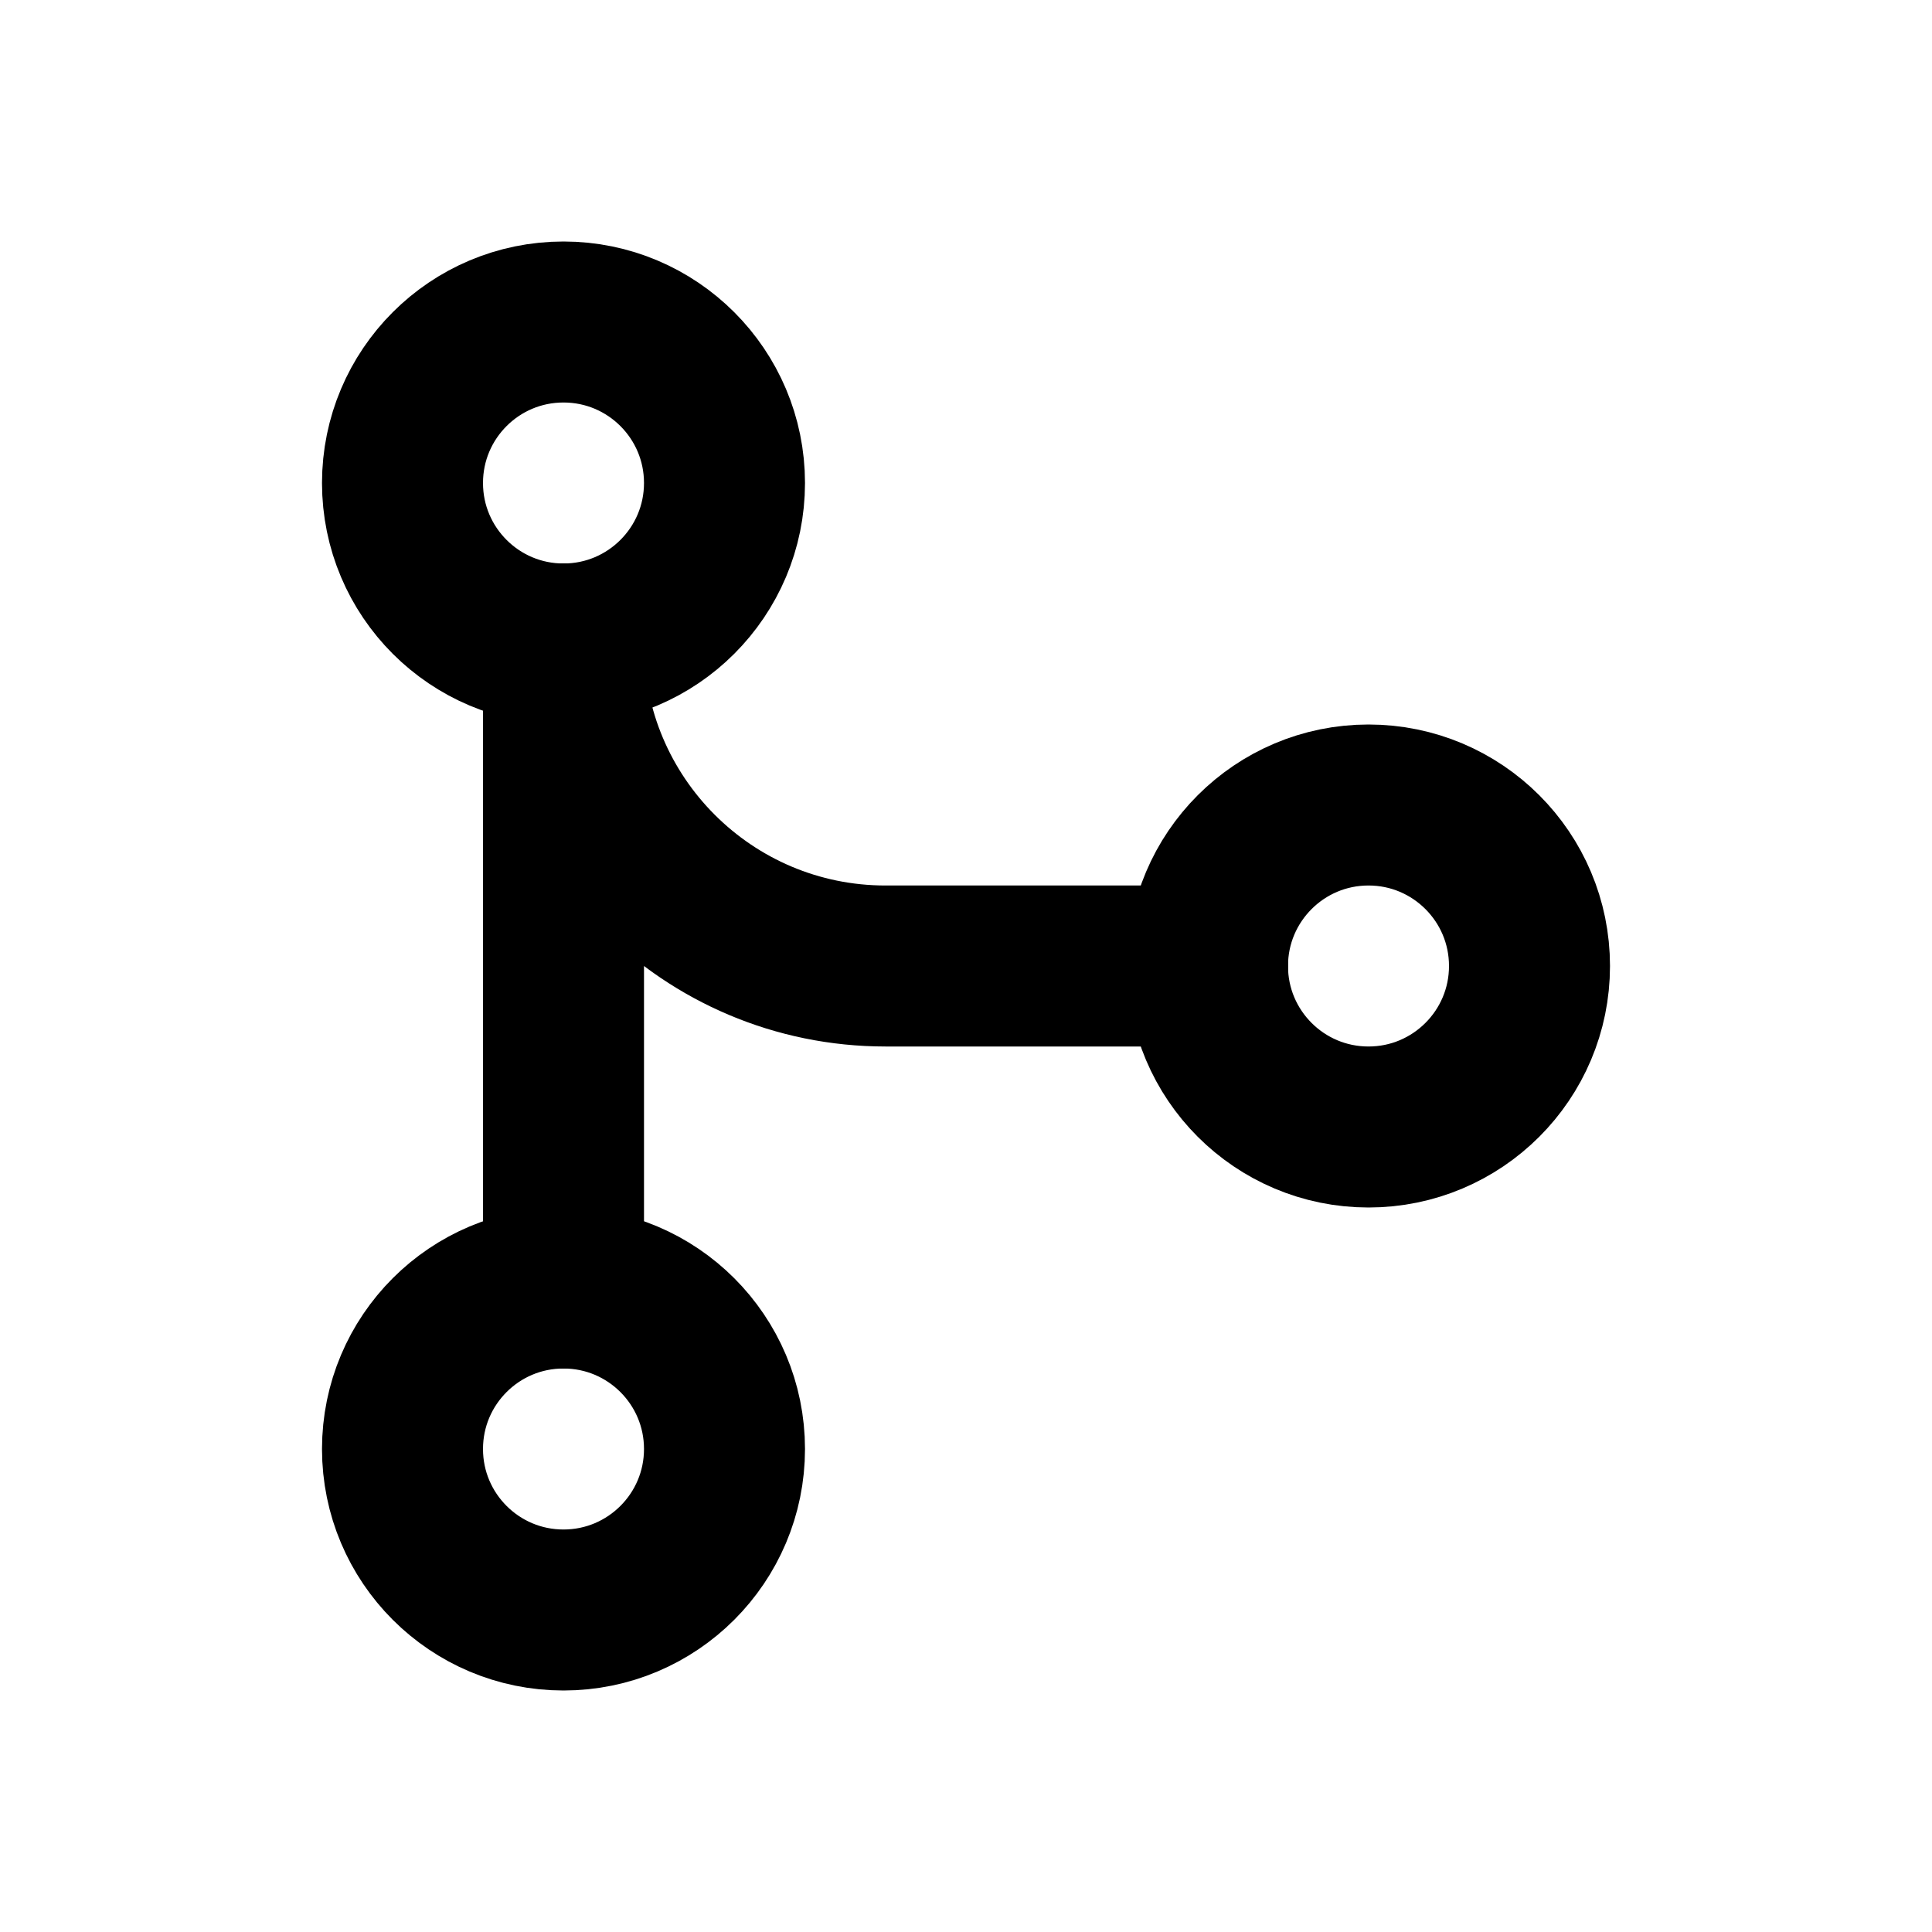
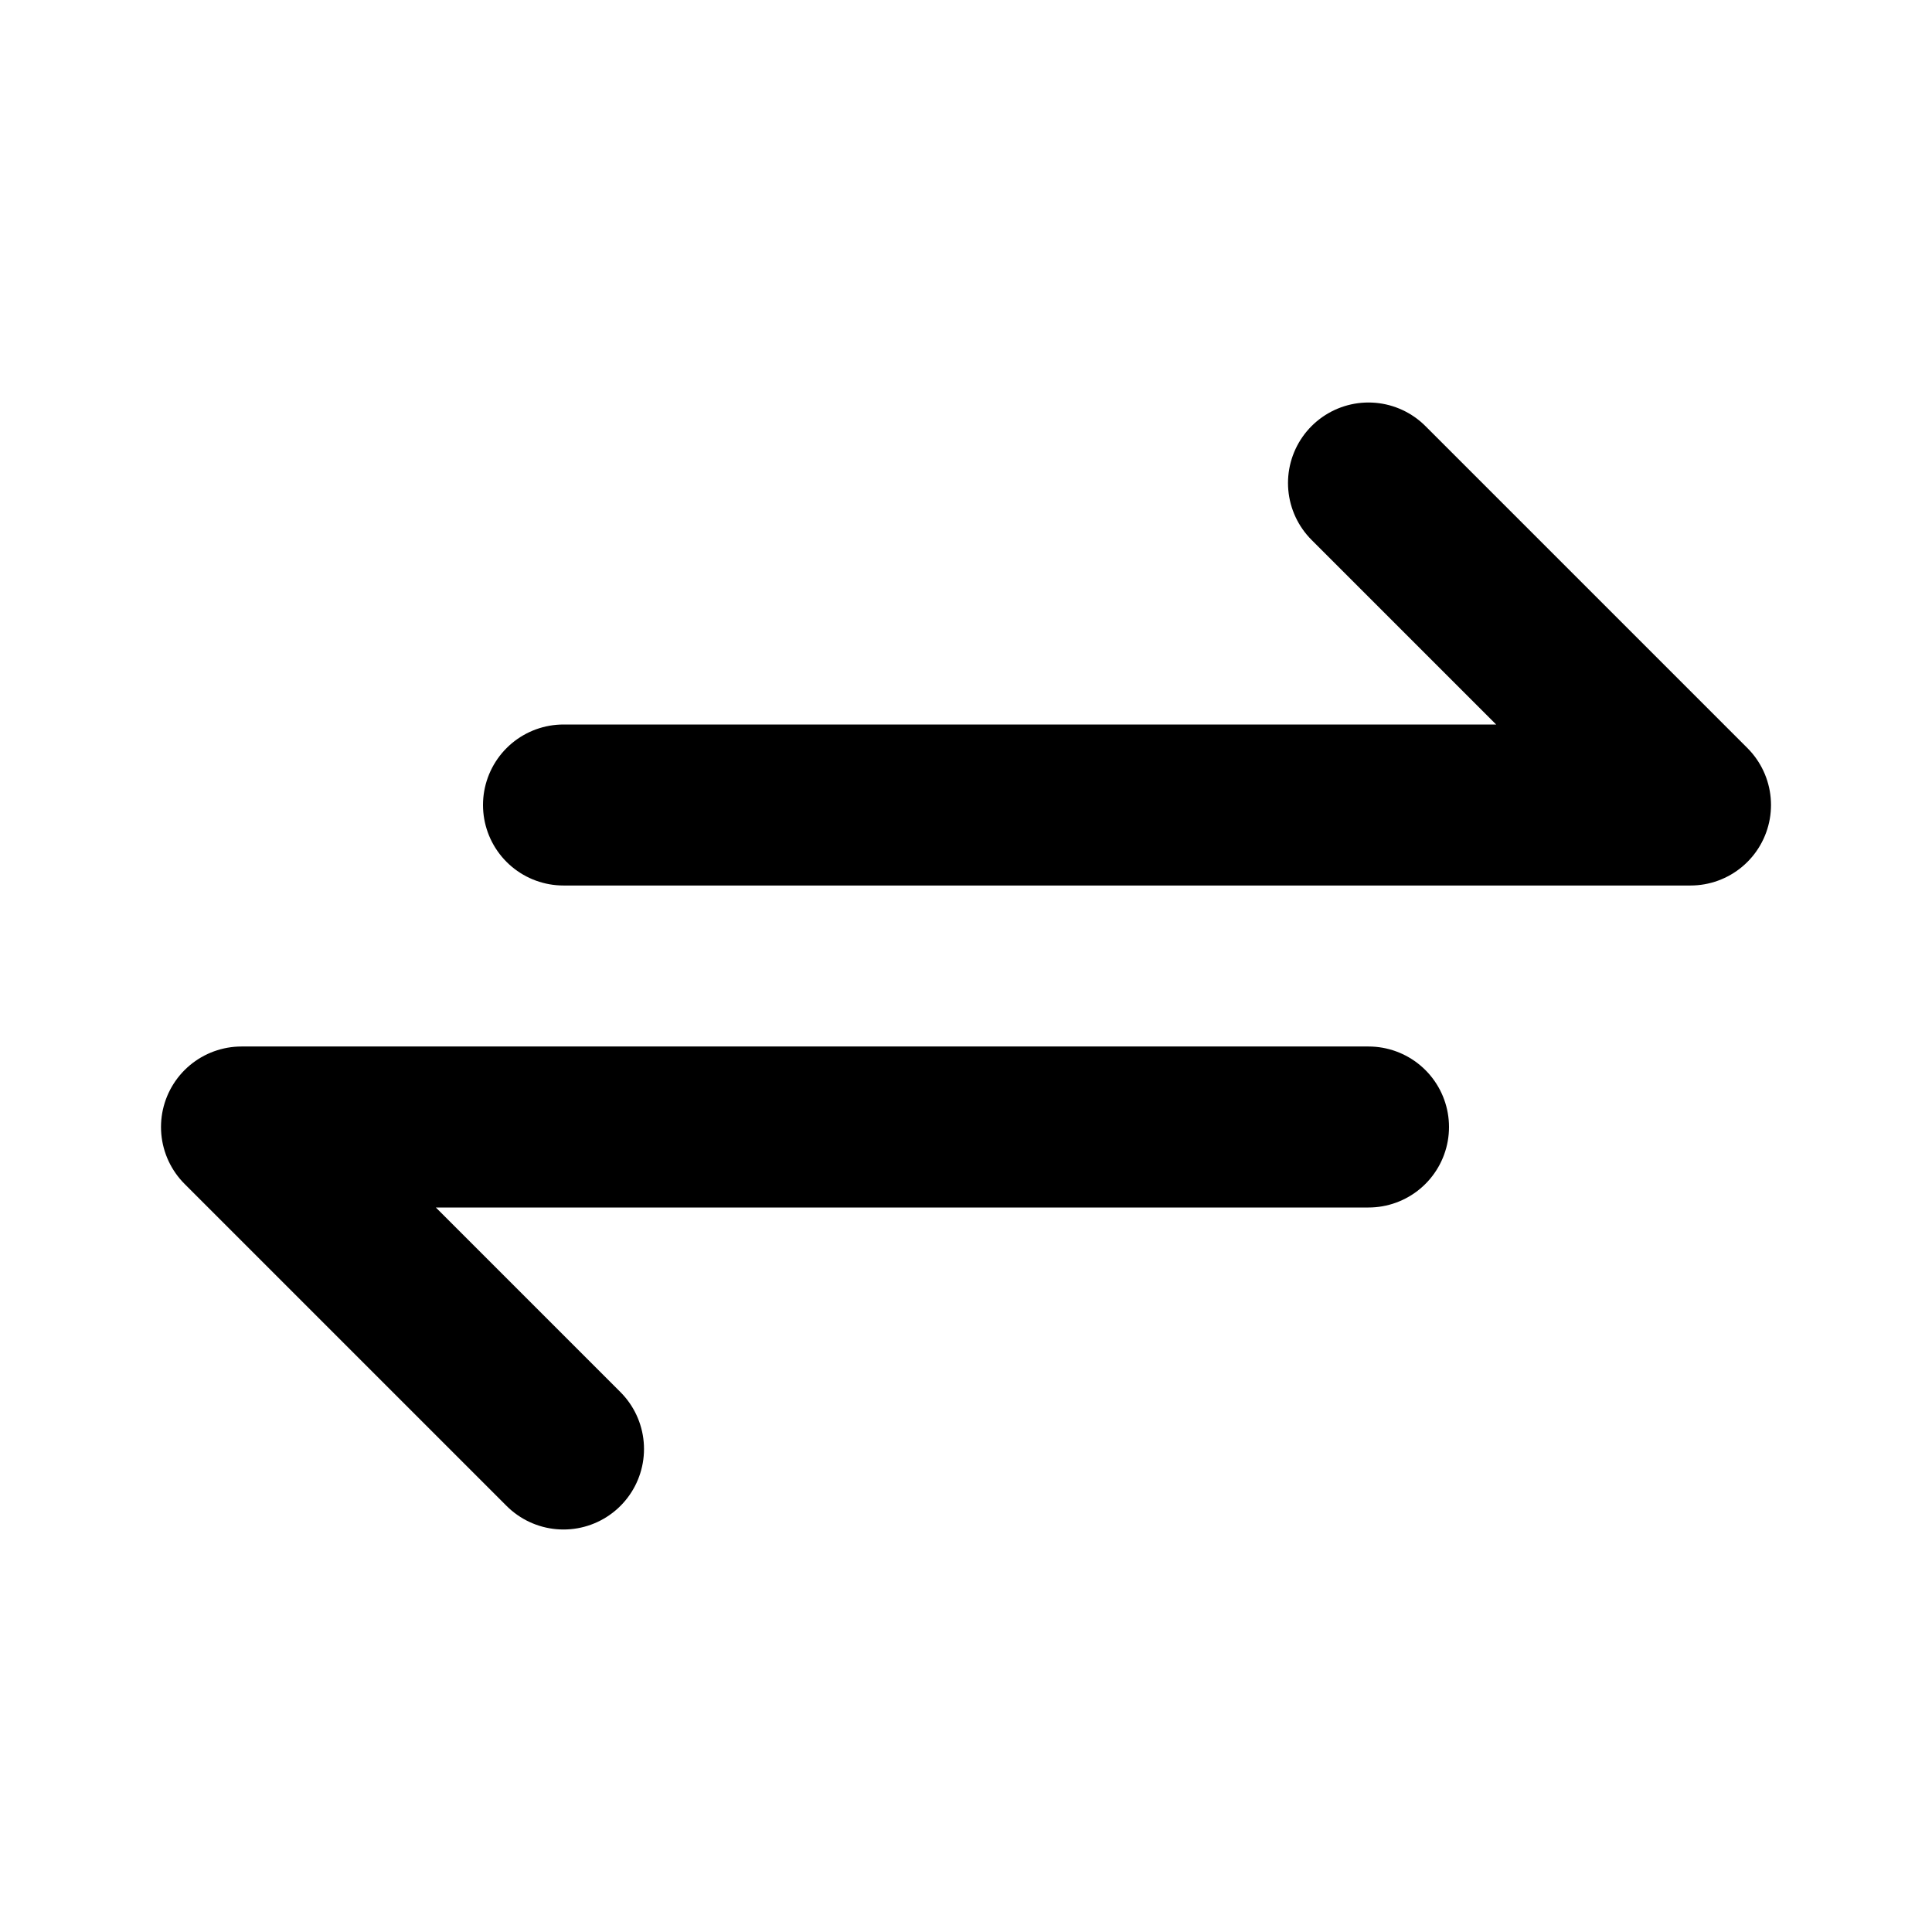
<svg xmlns="http://www.w3.org/2000/svg" width="24" height="24" viewBox="0 0 24 24" fill="none" stroke="currentColor" stroke-width="2" stroke-linecap="round" stroke-linejoin="round">
-   <path d="M5 18a2 2 0 1 0 4 0a2 2 0 1 0 -4 0" />
-   <path d="M5 6a2 2 0 1 0 4 0a2 2 0 1 0 -4 0" />
-   <path d="M15 12a2 2 0 1 0 4 0a2 2 0 1 0 -4 0" />
-   <path d="M7 8l0 8" />
-   <path d="M7 8a4 4 0 0 0 4 4h4" />
+   <path d="M7 10h14l-4 -4" />
+   <path d="M17 14h-14l4 4" />
</svg>
